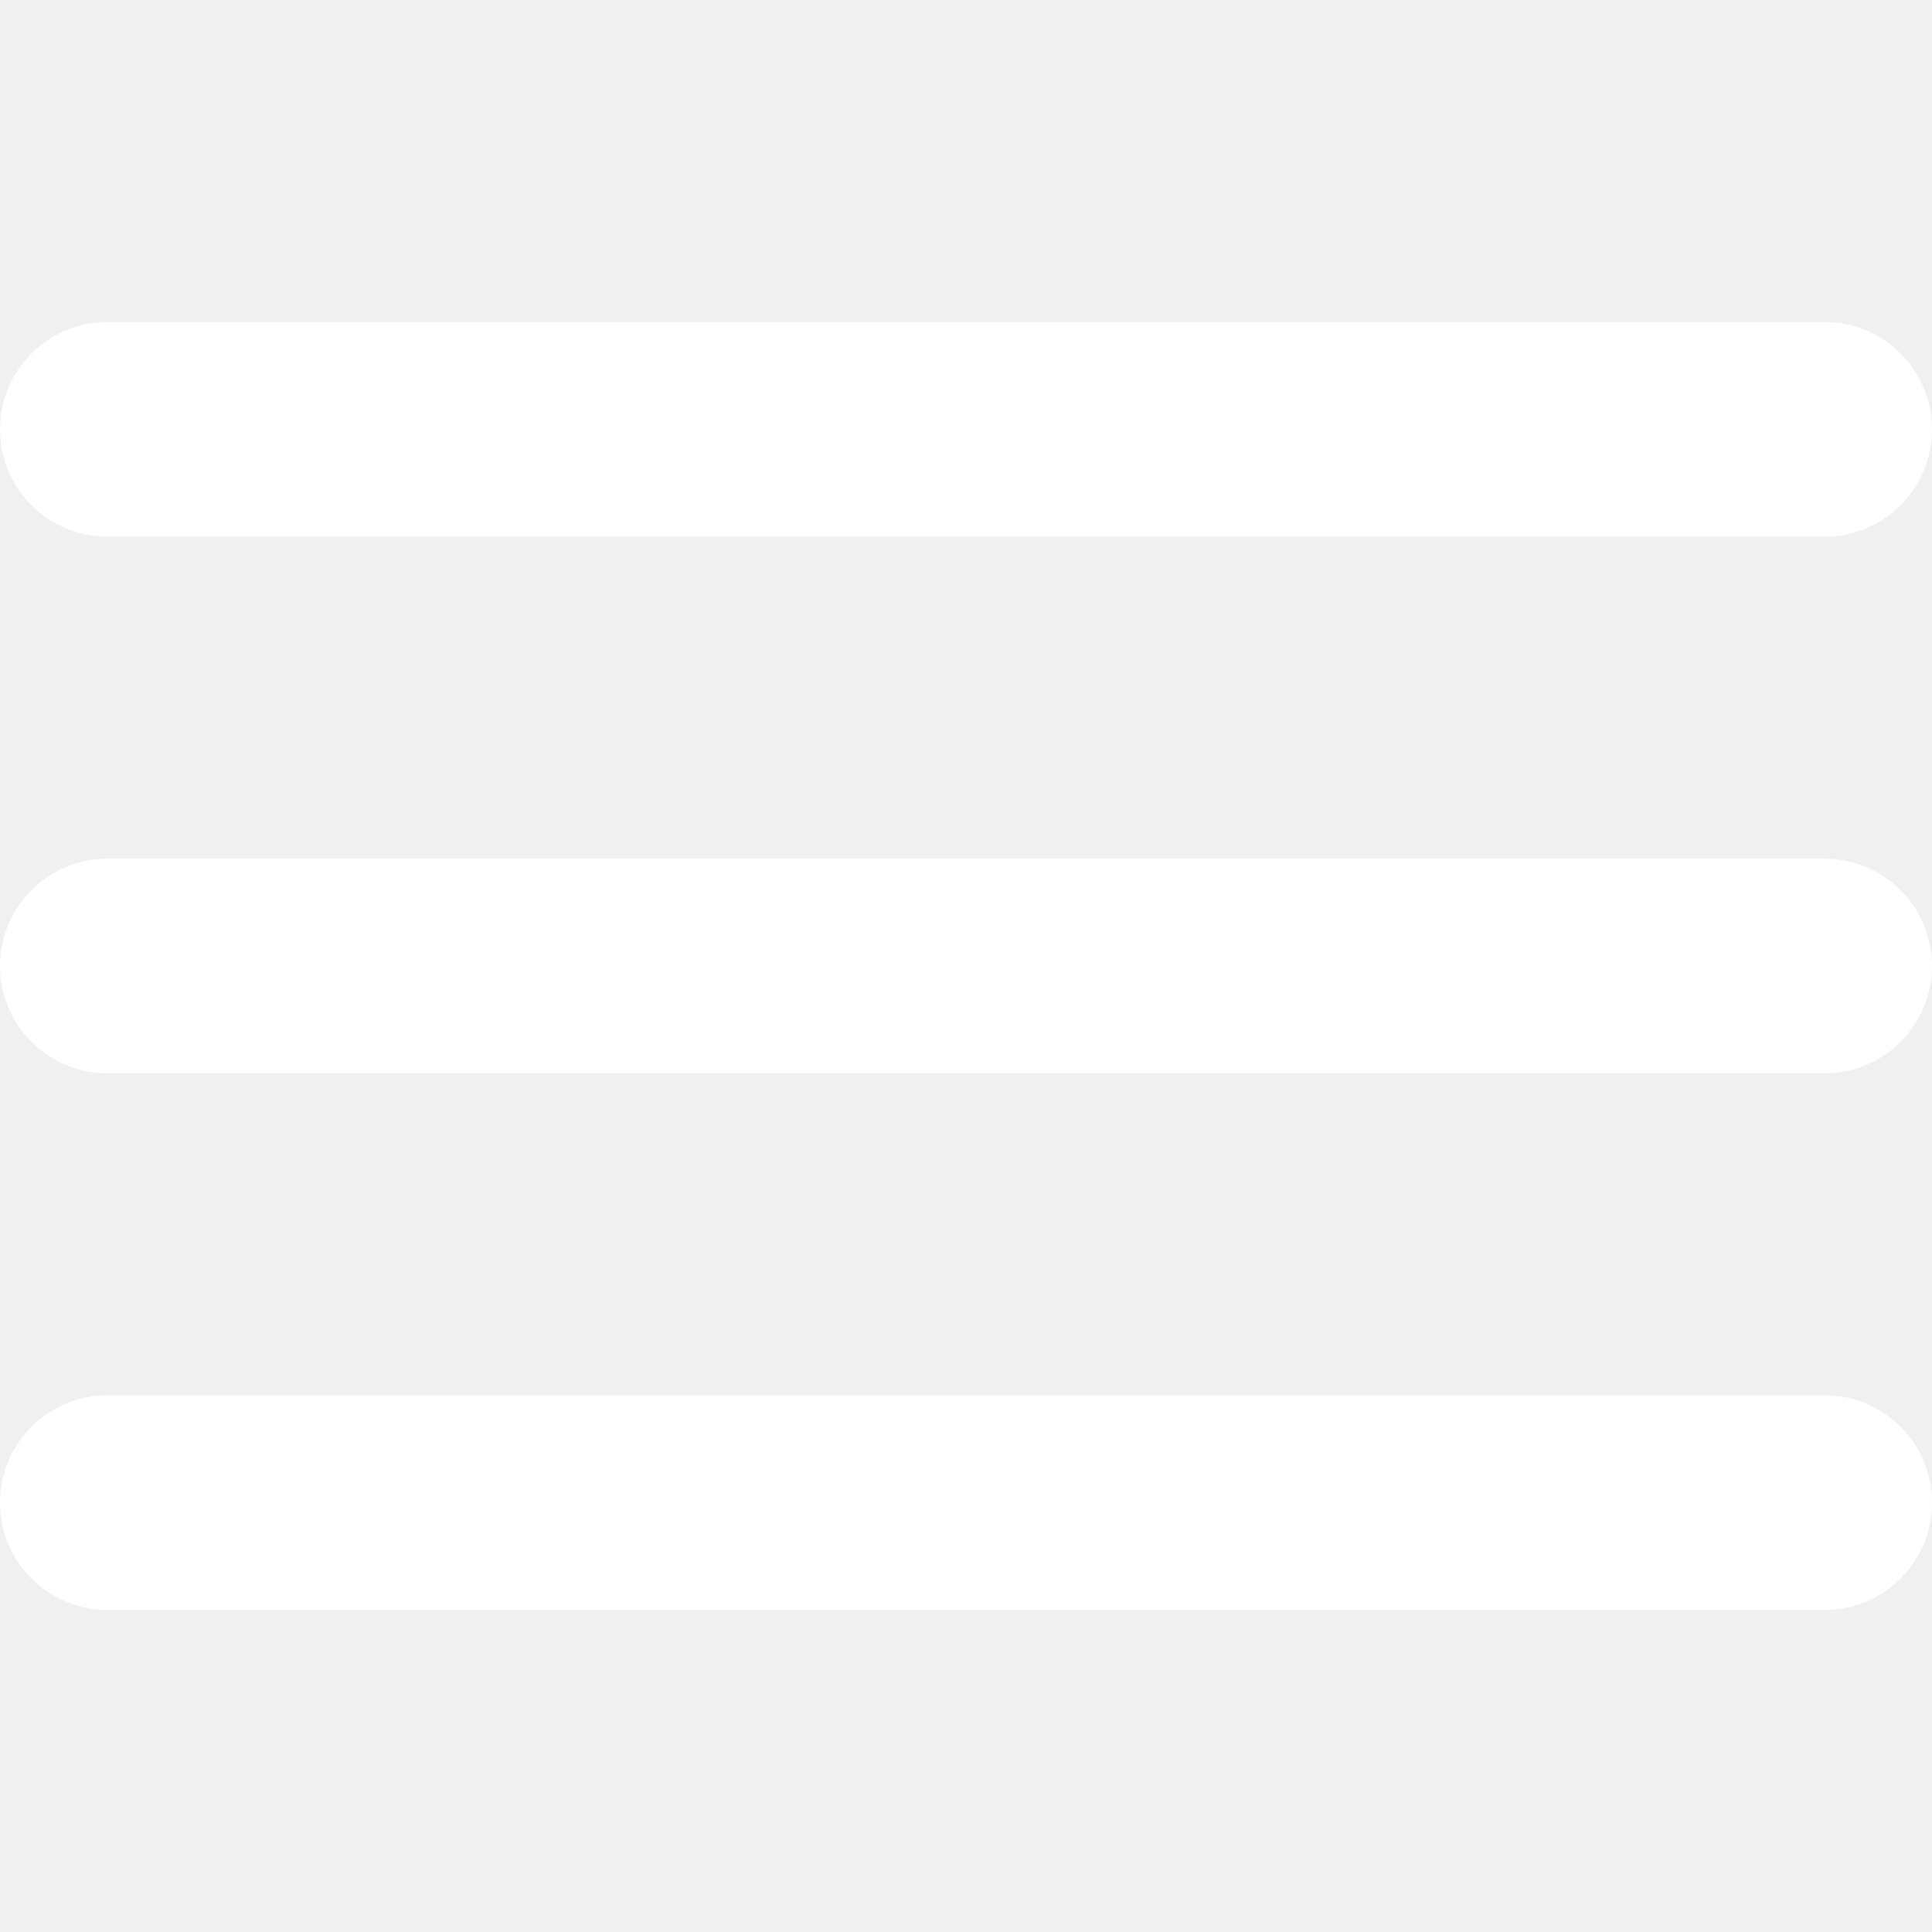
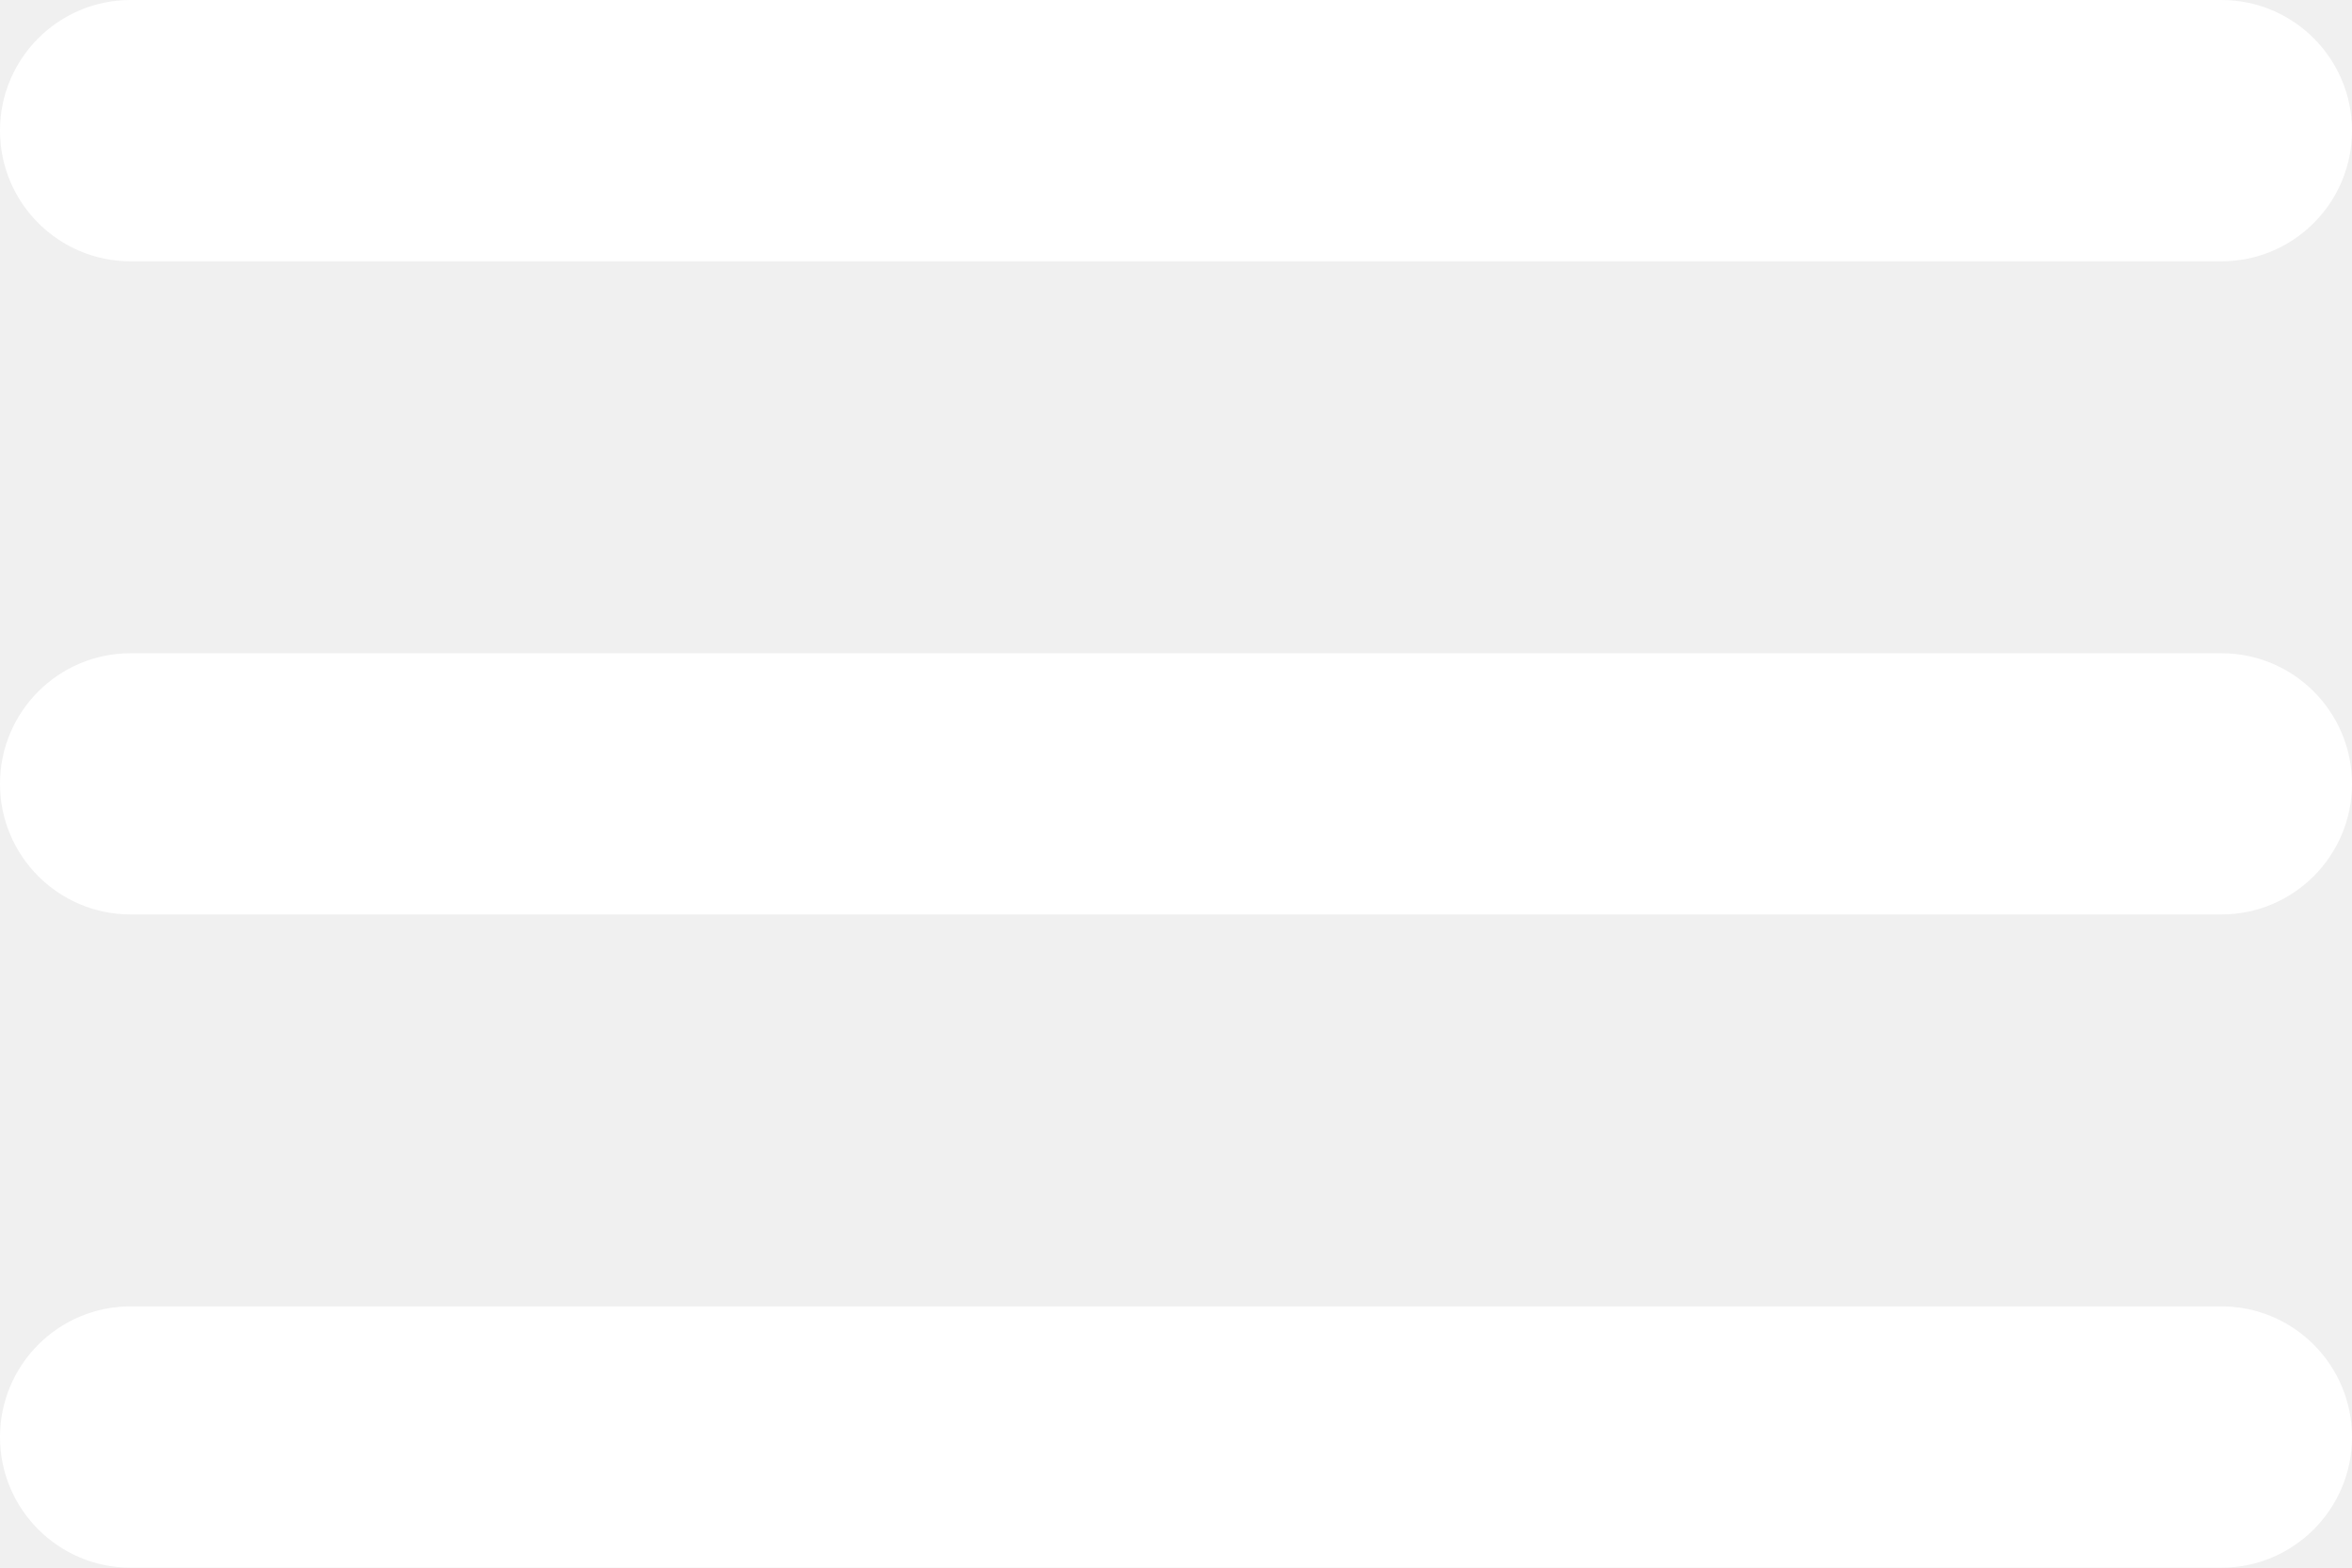
- <svg xmlns="http://www.w3.org/2000/svg" width="24" height="24" viewBox="0 0 24 16" fill="none">
-   <path d="M0 14.667C0 15.403 0.597 16 1.333 16H22.667C23.403 16 24 15.403 24 14.667C24 13.93 23.403 13.333 22.667 13.333H1.333C0.597 13.333 0 13.93 0 14.667ZM0 8C0 8.736 0.597 9.333 1.333 9.333H22.667C23.403 9.333 24 8.736 24 8C24 7.264 23.403 6.667 22.667 6.667H1.333C0.597 6.667 0 7.264 0 8ZM1.333 0C0.597 0 0 0.597 0 1.333C0 2.07 0.597 2.667 1.333 2.667H22.667C23.403 2.667 24 2.07 24 1.333C24 0.597 23.403 0 22.667 0H1.333Z" fill="white" />
+ <svg xmlns="http://www.w3.org/2000/svg" width="24" height="16" viewBox="0 0 24 16" fill="none">
+   <path d="M0 14.667C0 15.403 0.597 16 1.333 16H22.667C23.403 16 24 15.403 24 14.667V14.667C24 13.93 23.403 13.333 22.667 13.333H1.333C0.597 13.333 0 13.93 0 14.667V14.667ZM0 8C0 8.736 0.597 9.333 1.333 9.333H22.667C23.403 9.333 24 8.736 24 8V8C24 7.264 23.403 6.667 22.667 6.667H1.333C0.597 6.667 0 7.264 0 8V8ZM1.333 0C0.597 0 0 0.597 0 1.333V1.333C0 2.07 0.597 2.667 1.333 2.667H22.667C23.403 2.667 24 2.07 24 1.333V1.333C24 0.597 23.403 0 22.667 0H1.333Z" fill="white" />
</svg>
